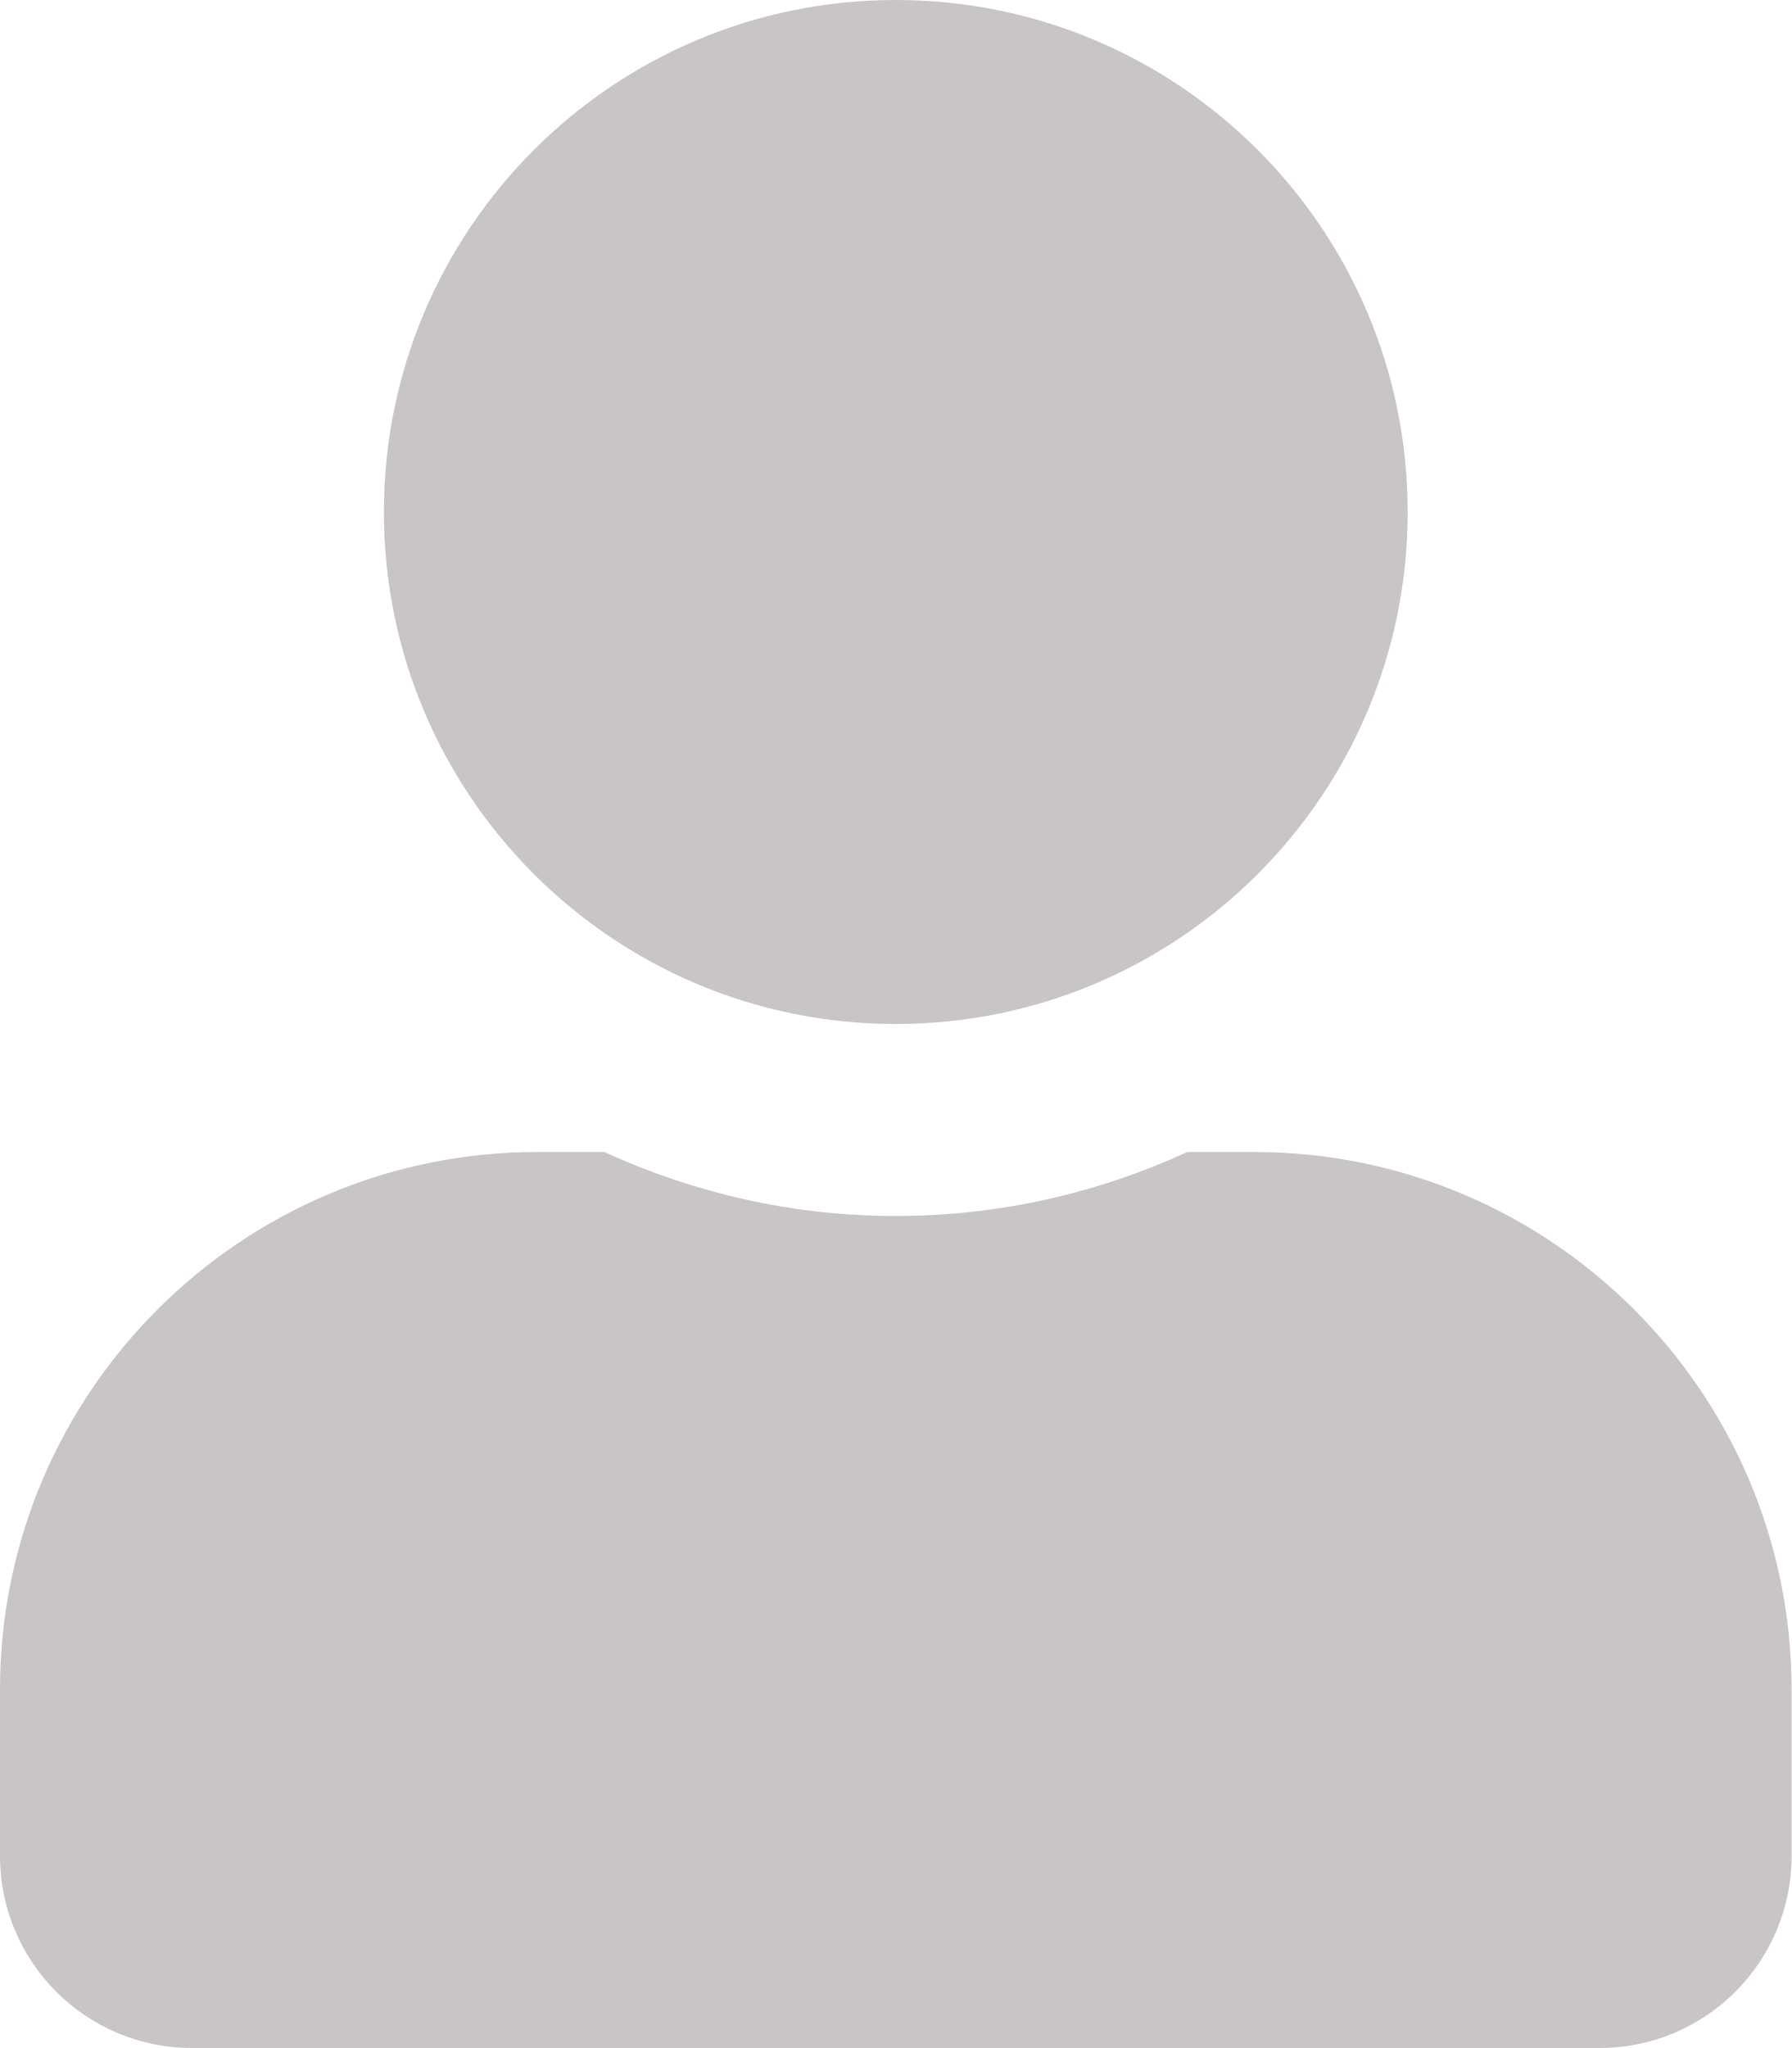
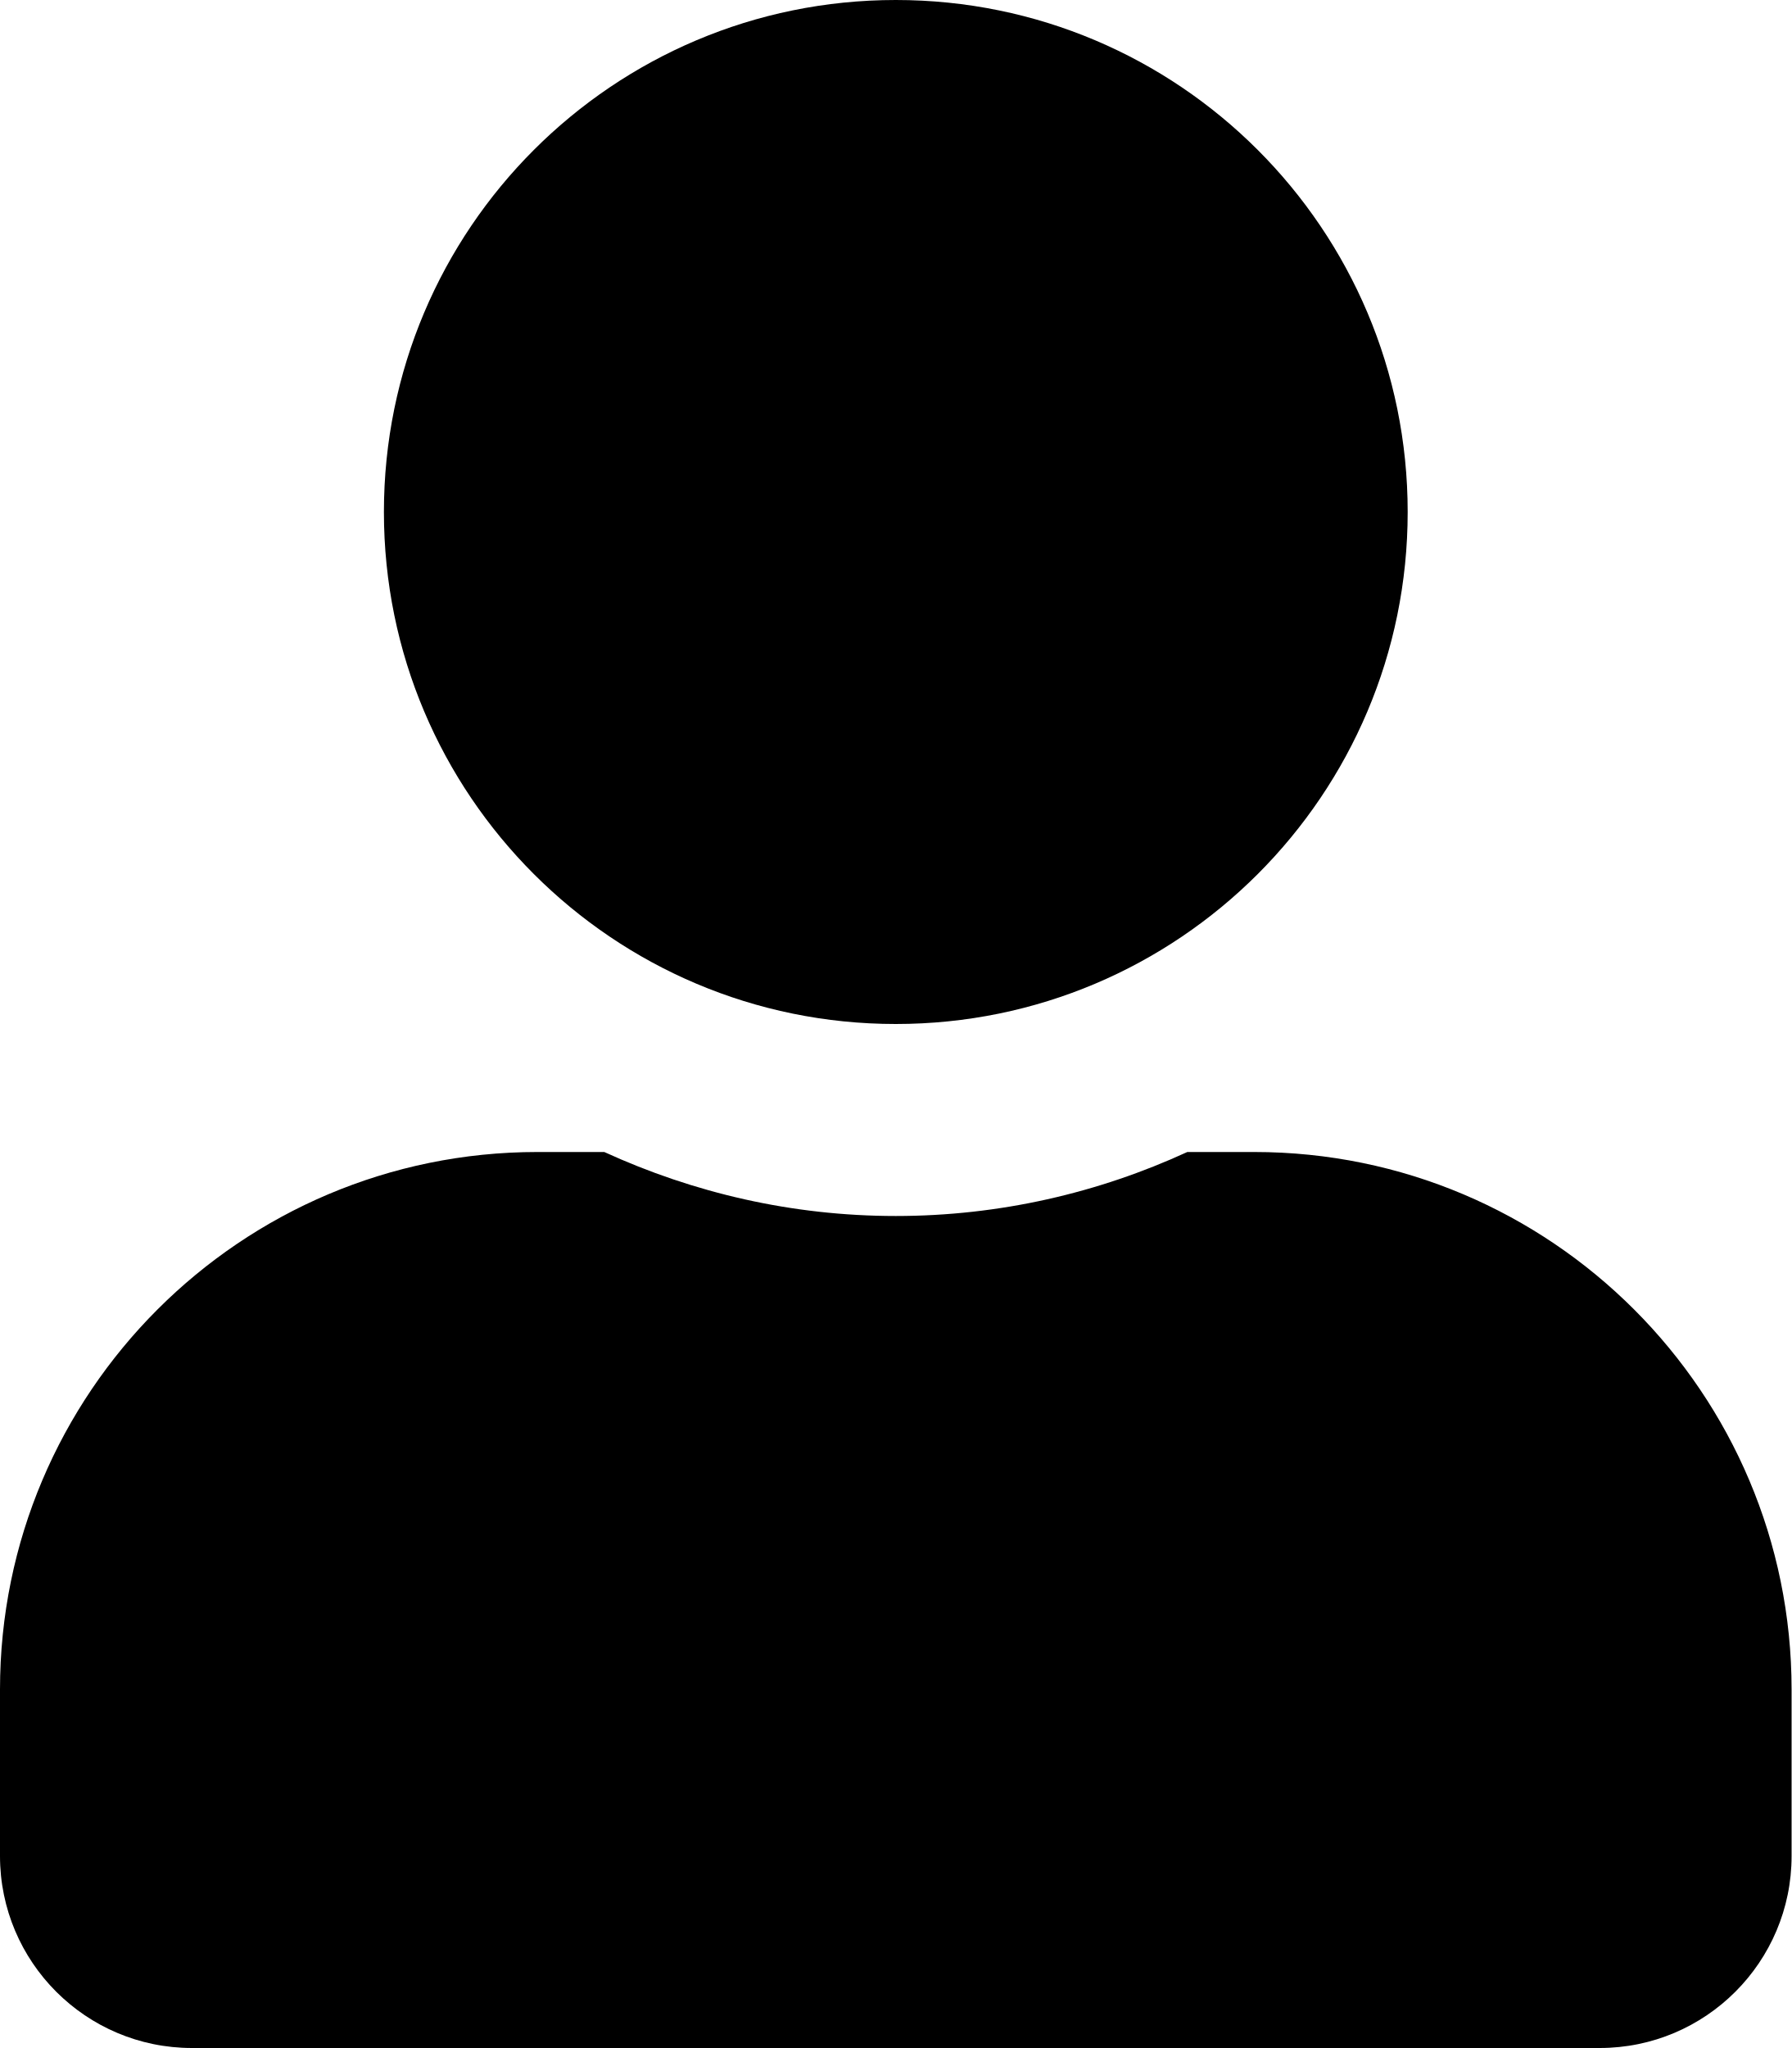
<svg xmlns="http://www.w3.org/2000/svg" aria-hidden="true" focusable="false" data-prefix="fas" data-icon="user" class="svg-inline--fa fa-user fa-w-14" role="img" viewBox="0 0 448 512">
-   <path fill="#c9c5c5" d="M224 256c70.7 0 128-57.3 128-128S294.7 0 224 0 96 57.3 96 128s57.3 128 128 128zm89.6 32h-16.7c-22.2 10.2-46.9 16-72.9 16s-50.6-5.8-72.9-16h-16.7C60.2 288 0 348.2 0 422.4V464c0 26.5 21.5 48 48 48h352c26.5 0 48-21.5 48-48v-41.6c0-74.2-60.2-134.4-134.4-134.4z" />
+   <path fill="currentColor" d="M224 256c70.7 0 128-57.3 128-128S294.7 0 224 0 96 57.3 96 128s57.3 128 128 128zm89.6 32h-16.7c-22.2 10.2-46.9 16-72.9 16s-50.6-5.8-72.9-16h-16.7C60.2 288 0 348.2 0 422.4V464c0 26.5 21.5 48 48 48h352c26.5 0 48-21.5 48-48v-41.6c0-74.2-60.2-134.4-134.4-134.4z" />
</svg>
